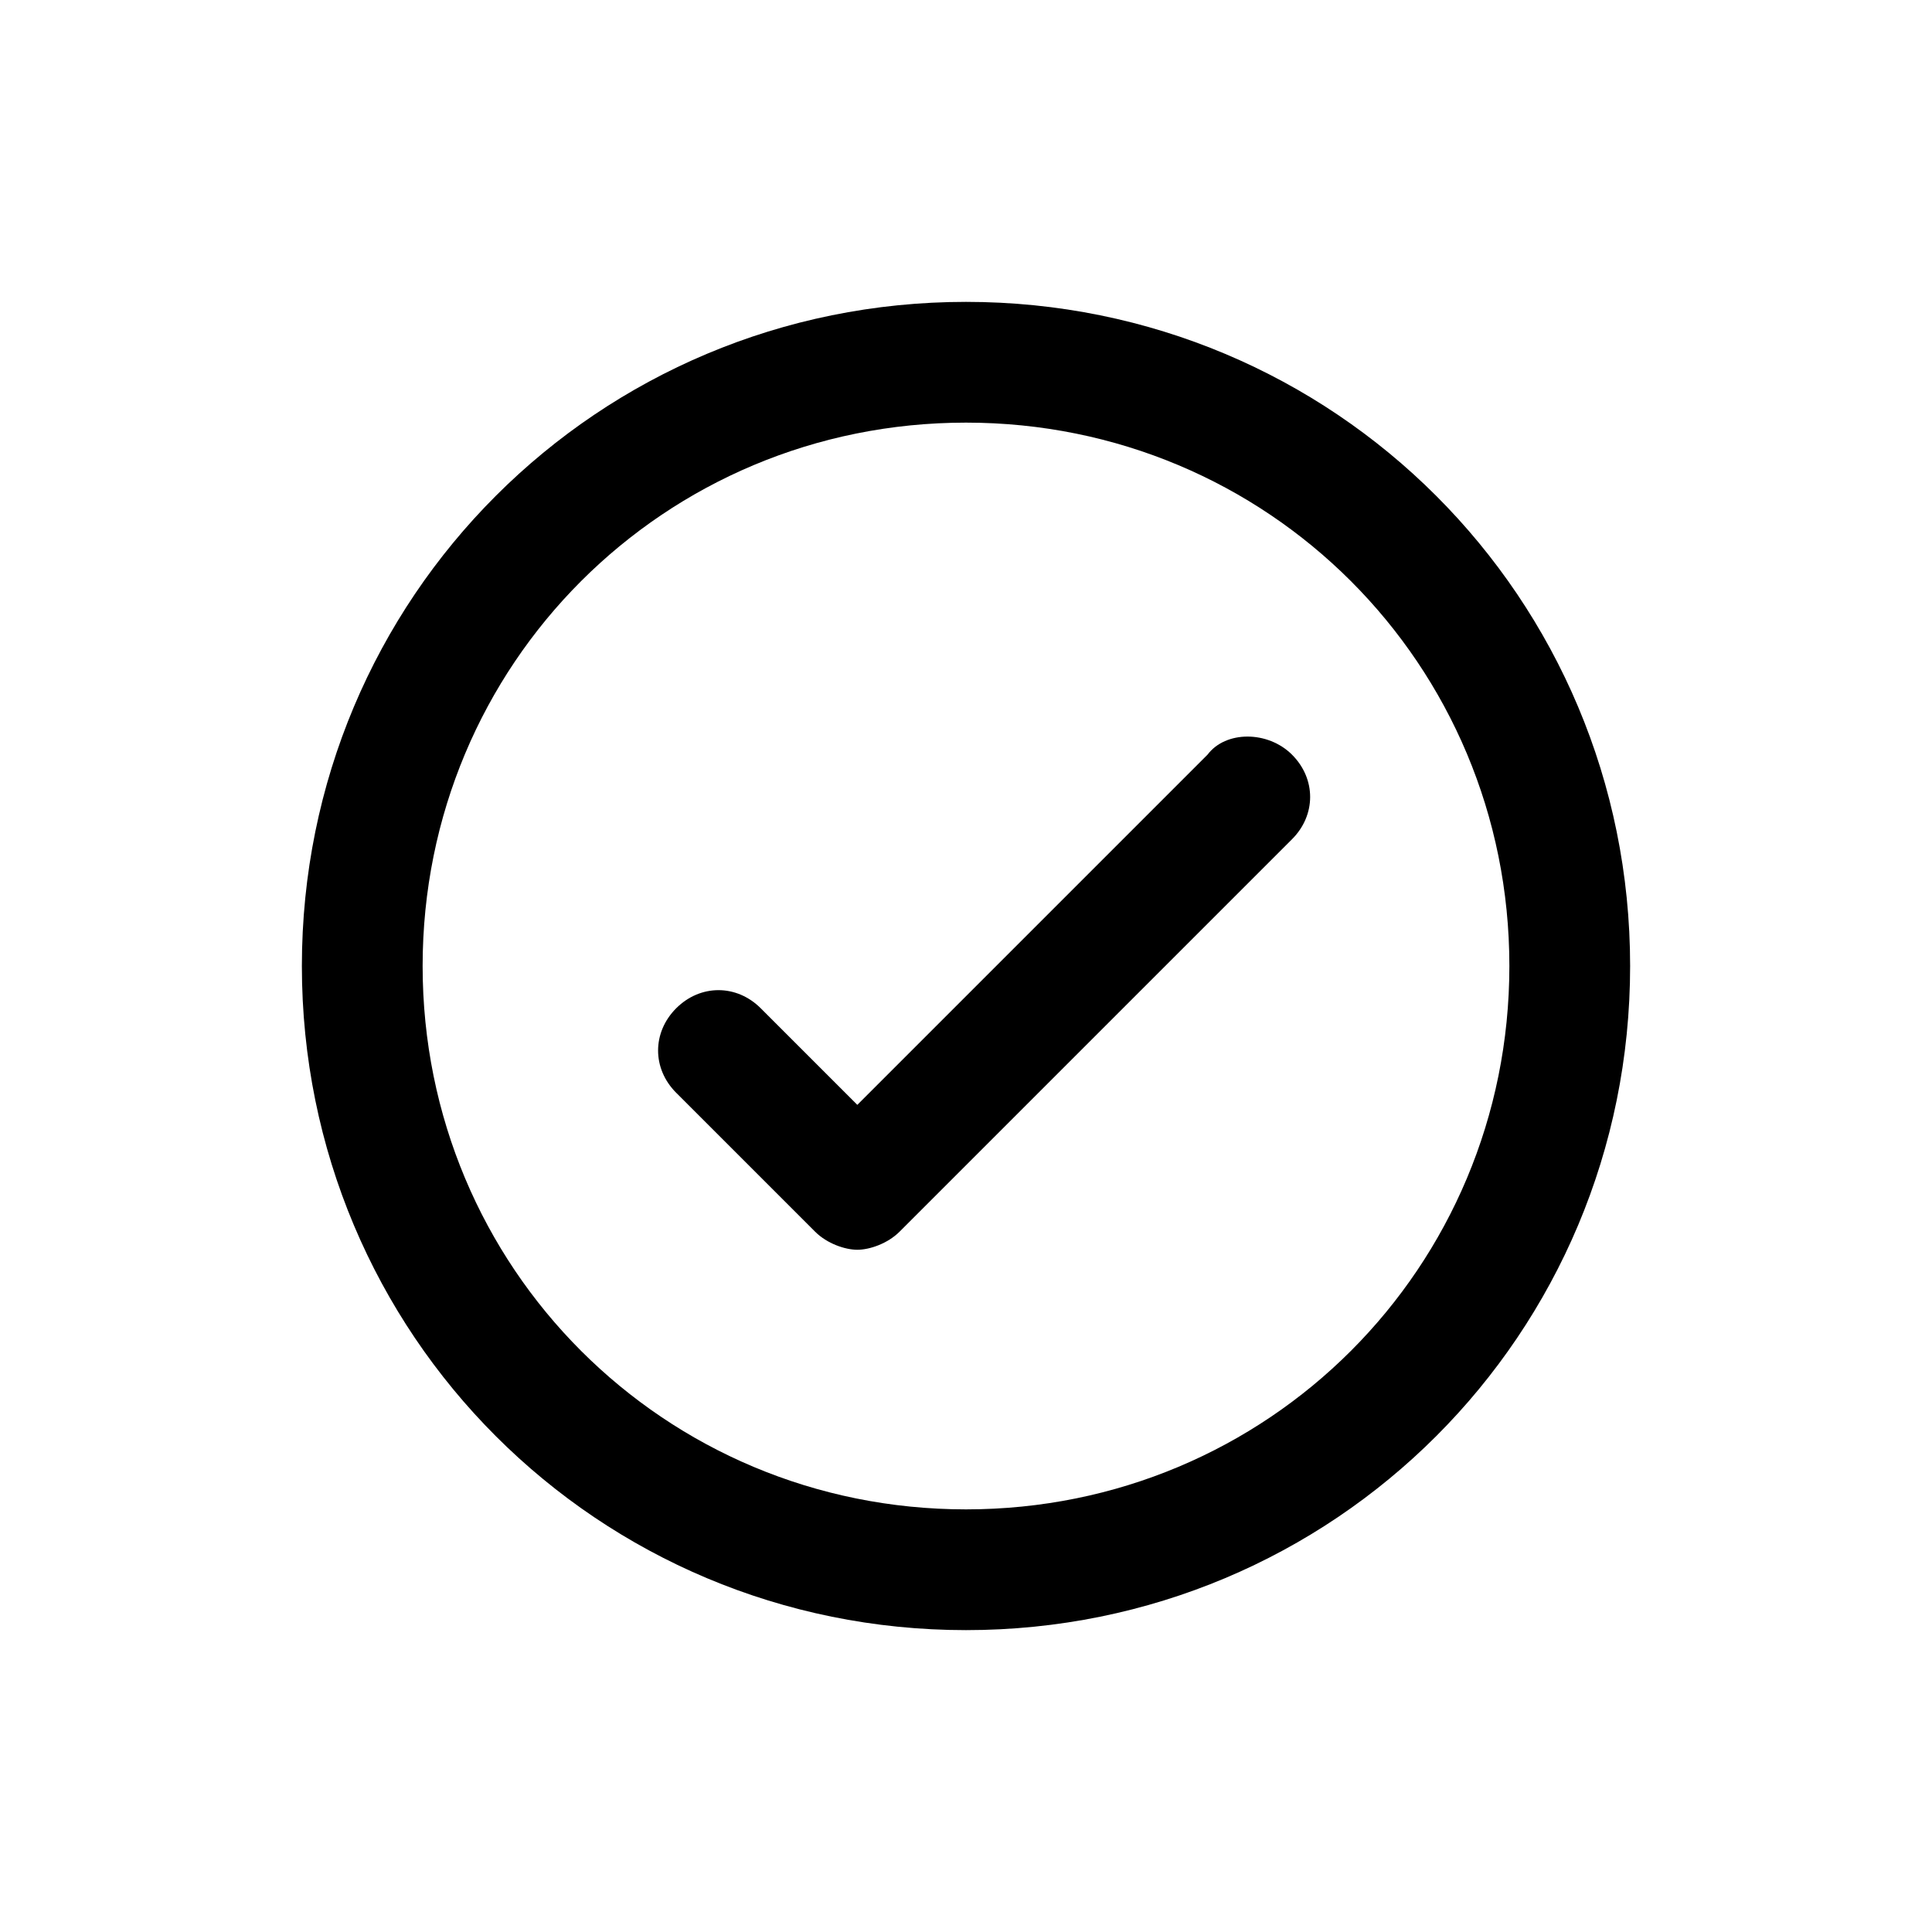
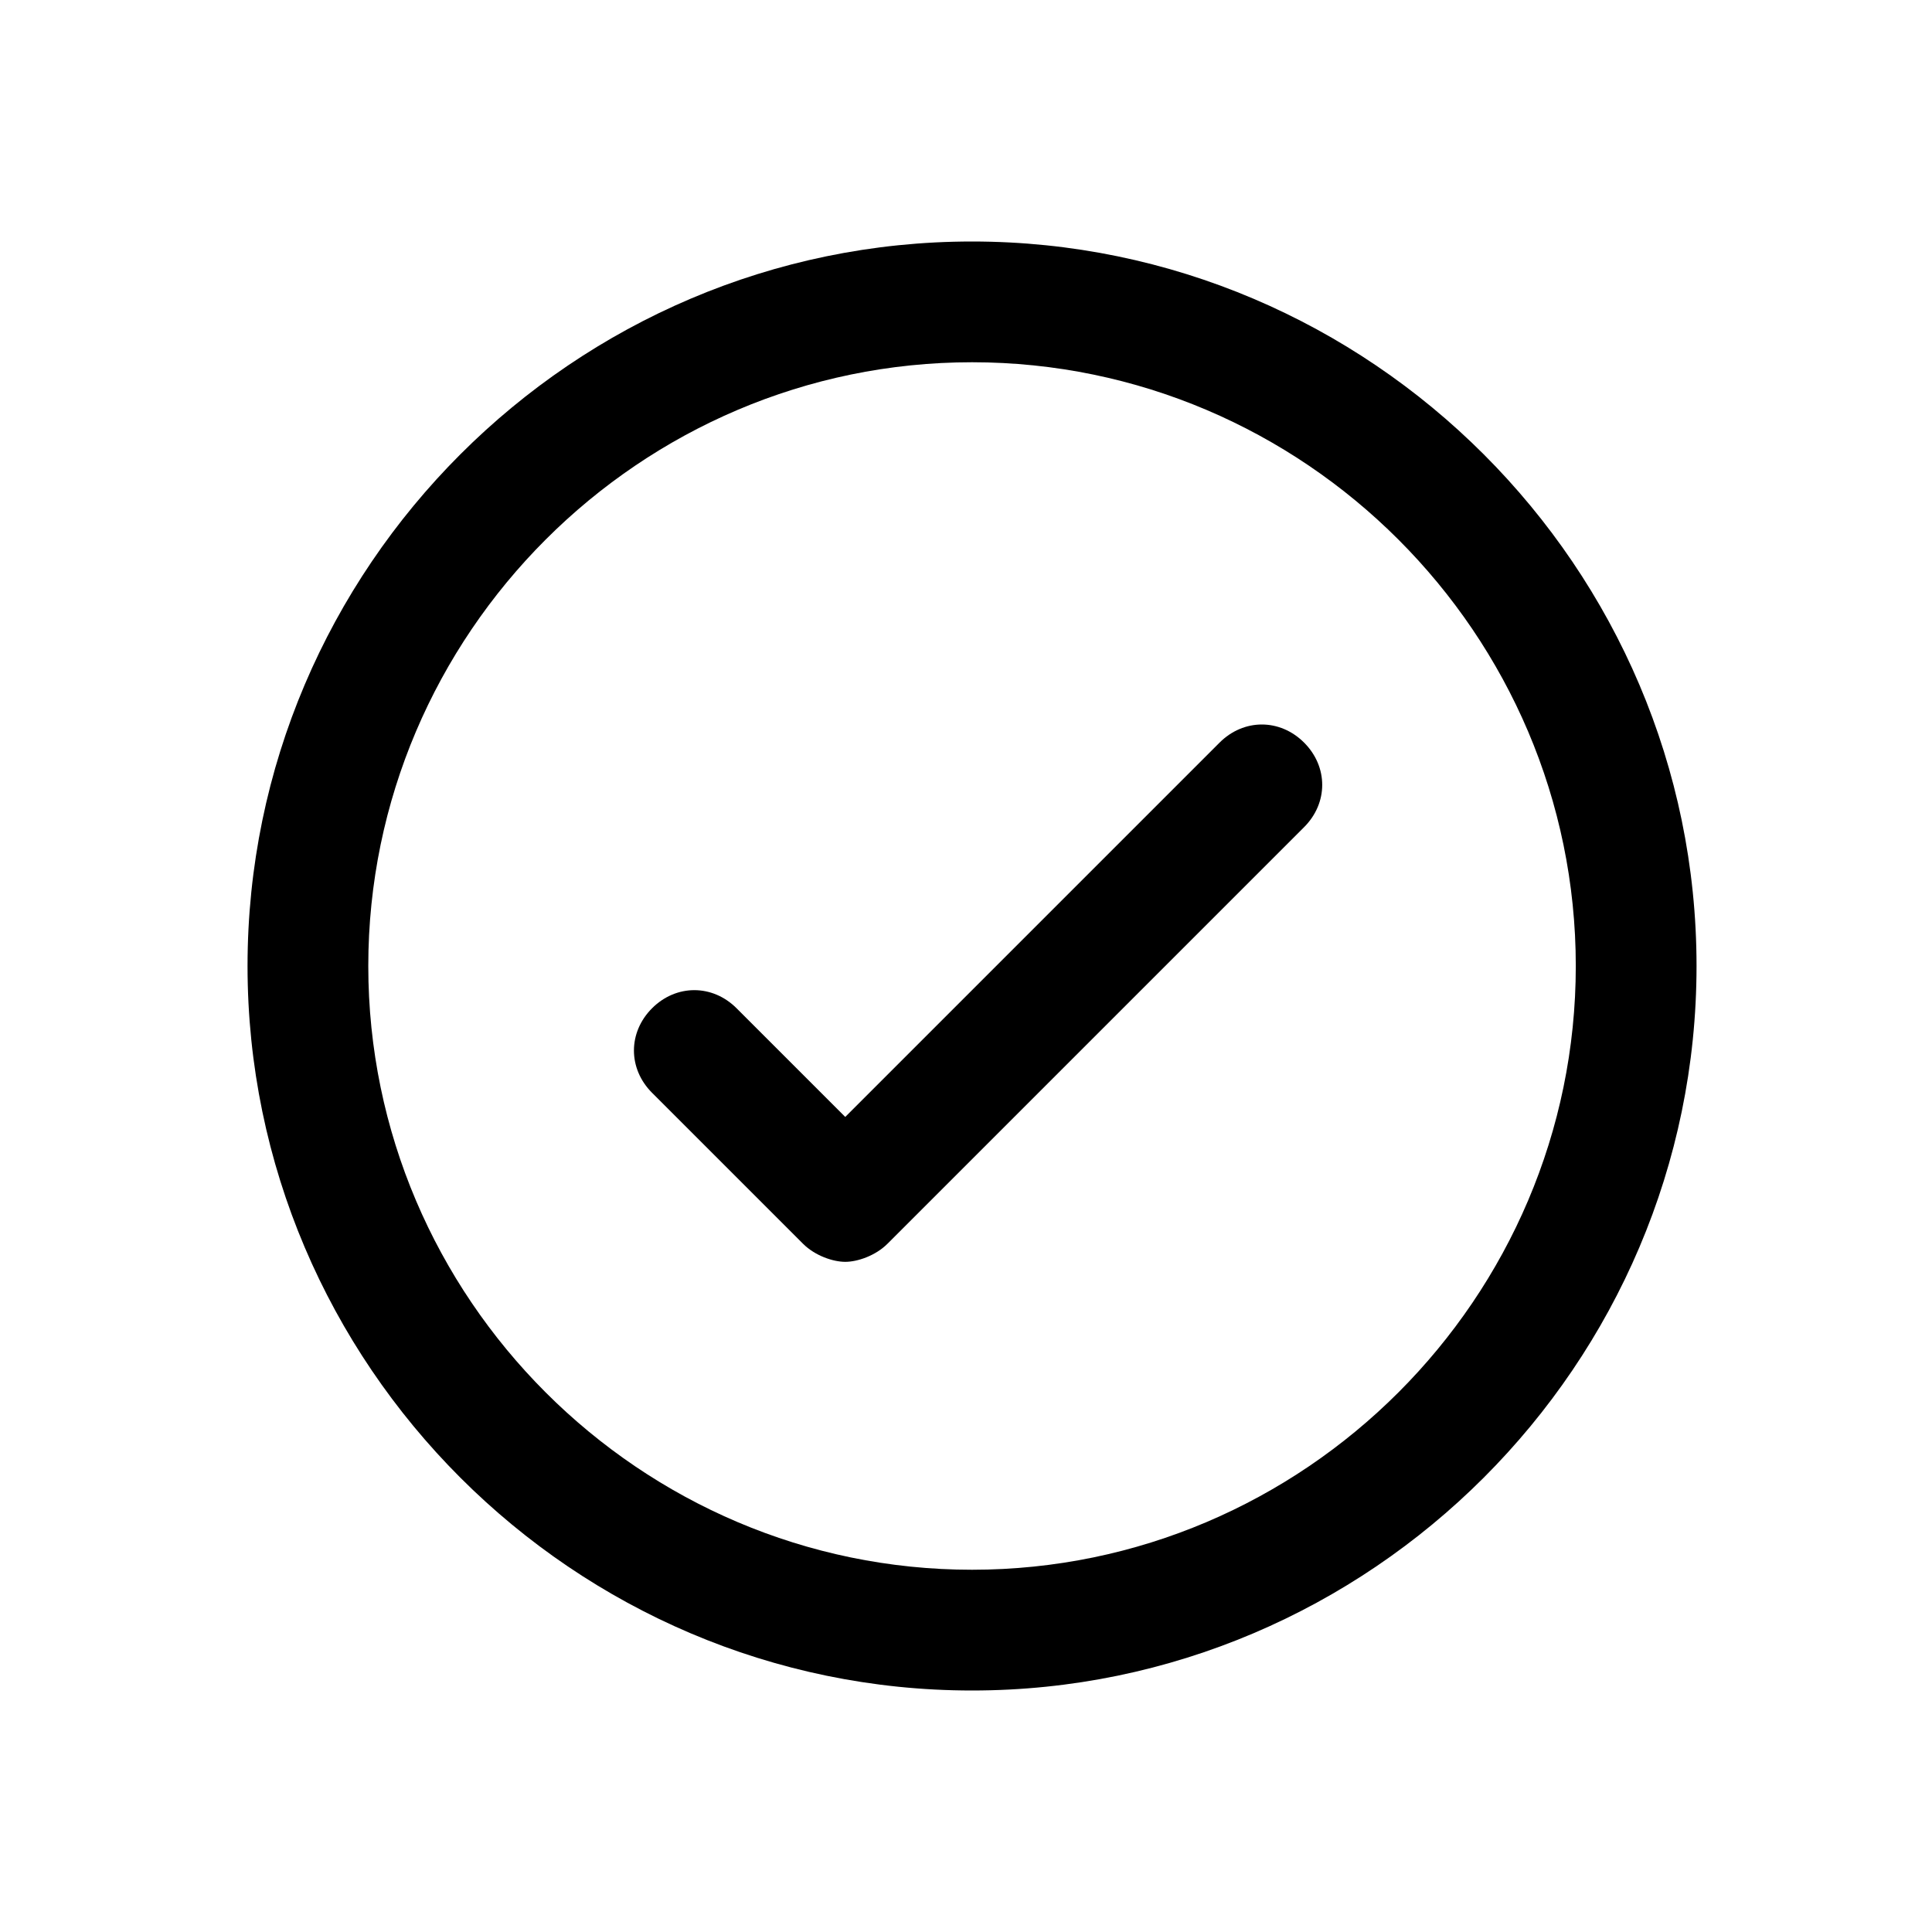
<svg xmlns="http://www.w3.org/2000/svg" width="32" height="32" viewBox="0 0 32 32" fill="none">
-   <path d="M16 5C9.9 5 5 9.9 5 16C5 22.1 9.9 27 16 27C22.1 27 27 22.1 27 16C27 9.9 22.1 5 16 5ZM16 25C11 25 7 21 7 16C7 11 11 7 16 7C21 7 25 11 25 16C25 21 21 25 16 25Z" fill="black" />
-   <path d="M20 12.5L14.2 18.3L12.6 16.7C12.2 16.3 11.6 16.3 11.2 16.7C10.8 17.1 10.8 17.7 11.2 18.1L13.5 20.4C13.7 20.6 14 20.7 14.2 20.7C14.4 20.7 14.7 20.6 14.9 20.4L21.4 13.9C21.8 13.5 21.8 12.9 21.4 12.5C21 12.1 20.3 12.1 20 12.5Z" fill="black" />
+   <path d="M16.1 4C9.5 4 4.1 9.4 4.1 16C4.1 22.6 9.5 28 16.1 28C22.7 28 28.1 22.6 28.1 16C28.1 9.4 22.7 4 16.1 4ZM16.1 26C10.6 26 6.1 21.5 6.1 16C6.1 10.5 10.6 6 16.1 6C21.6 6 26.1 10.5 26.1 16C26.1 21.5 21.6 26 16.1 26Z" fill="black" />
+   <path d="M20.2 12.3L14 18.5L12.2 16.7C11.8 16.3 11.2 16.3 10.8 16.7C10.4 17.1 10.4 17.7 10.8 18.1L13.3 20.6C13.5 20.8 13.8 20.9 14 20.9C14.2 20.9 14.5 20.8 14.7 20.6L21.6 13.7C22 13.3 22 12.7 21.6 12.3C21.2 11.9 20.6 11.9 20.2 12.3Z" fill="black" />
</svg>
